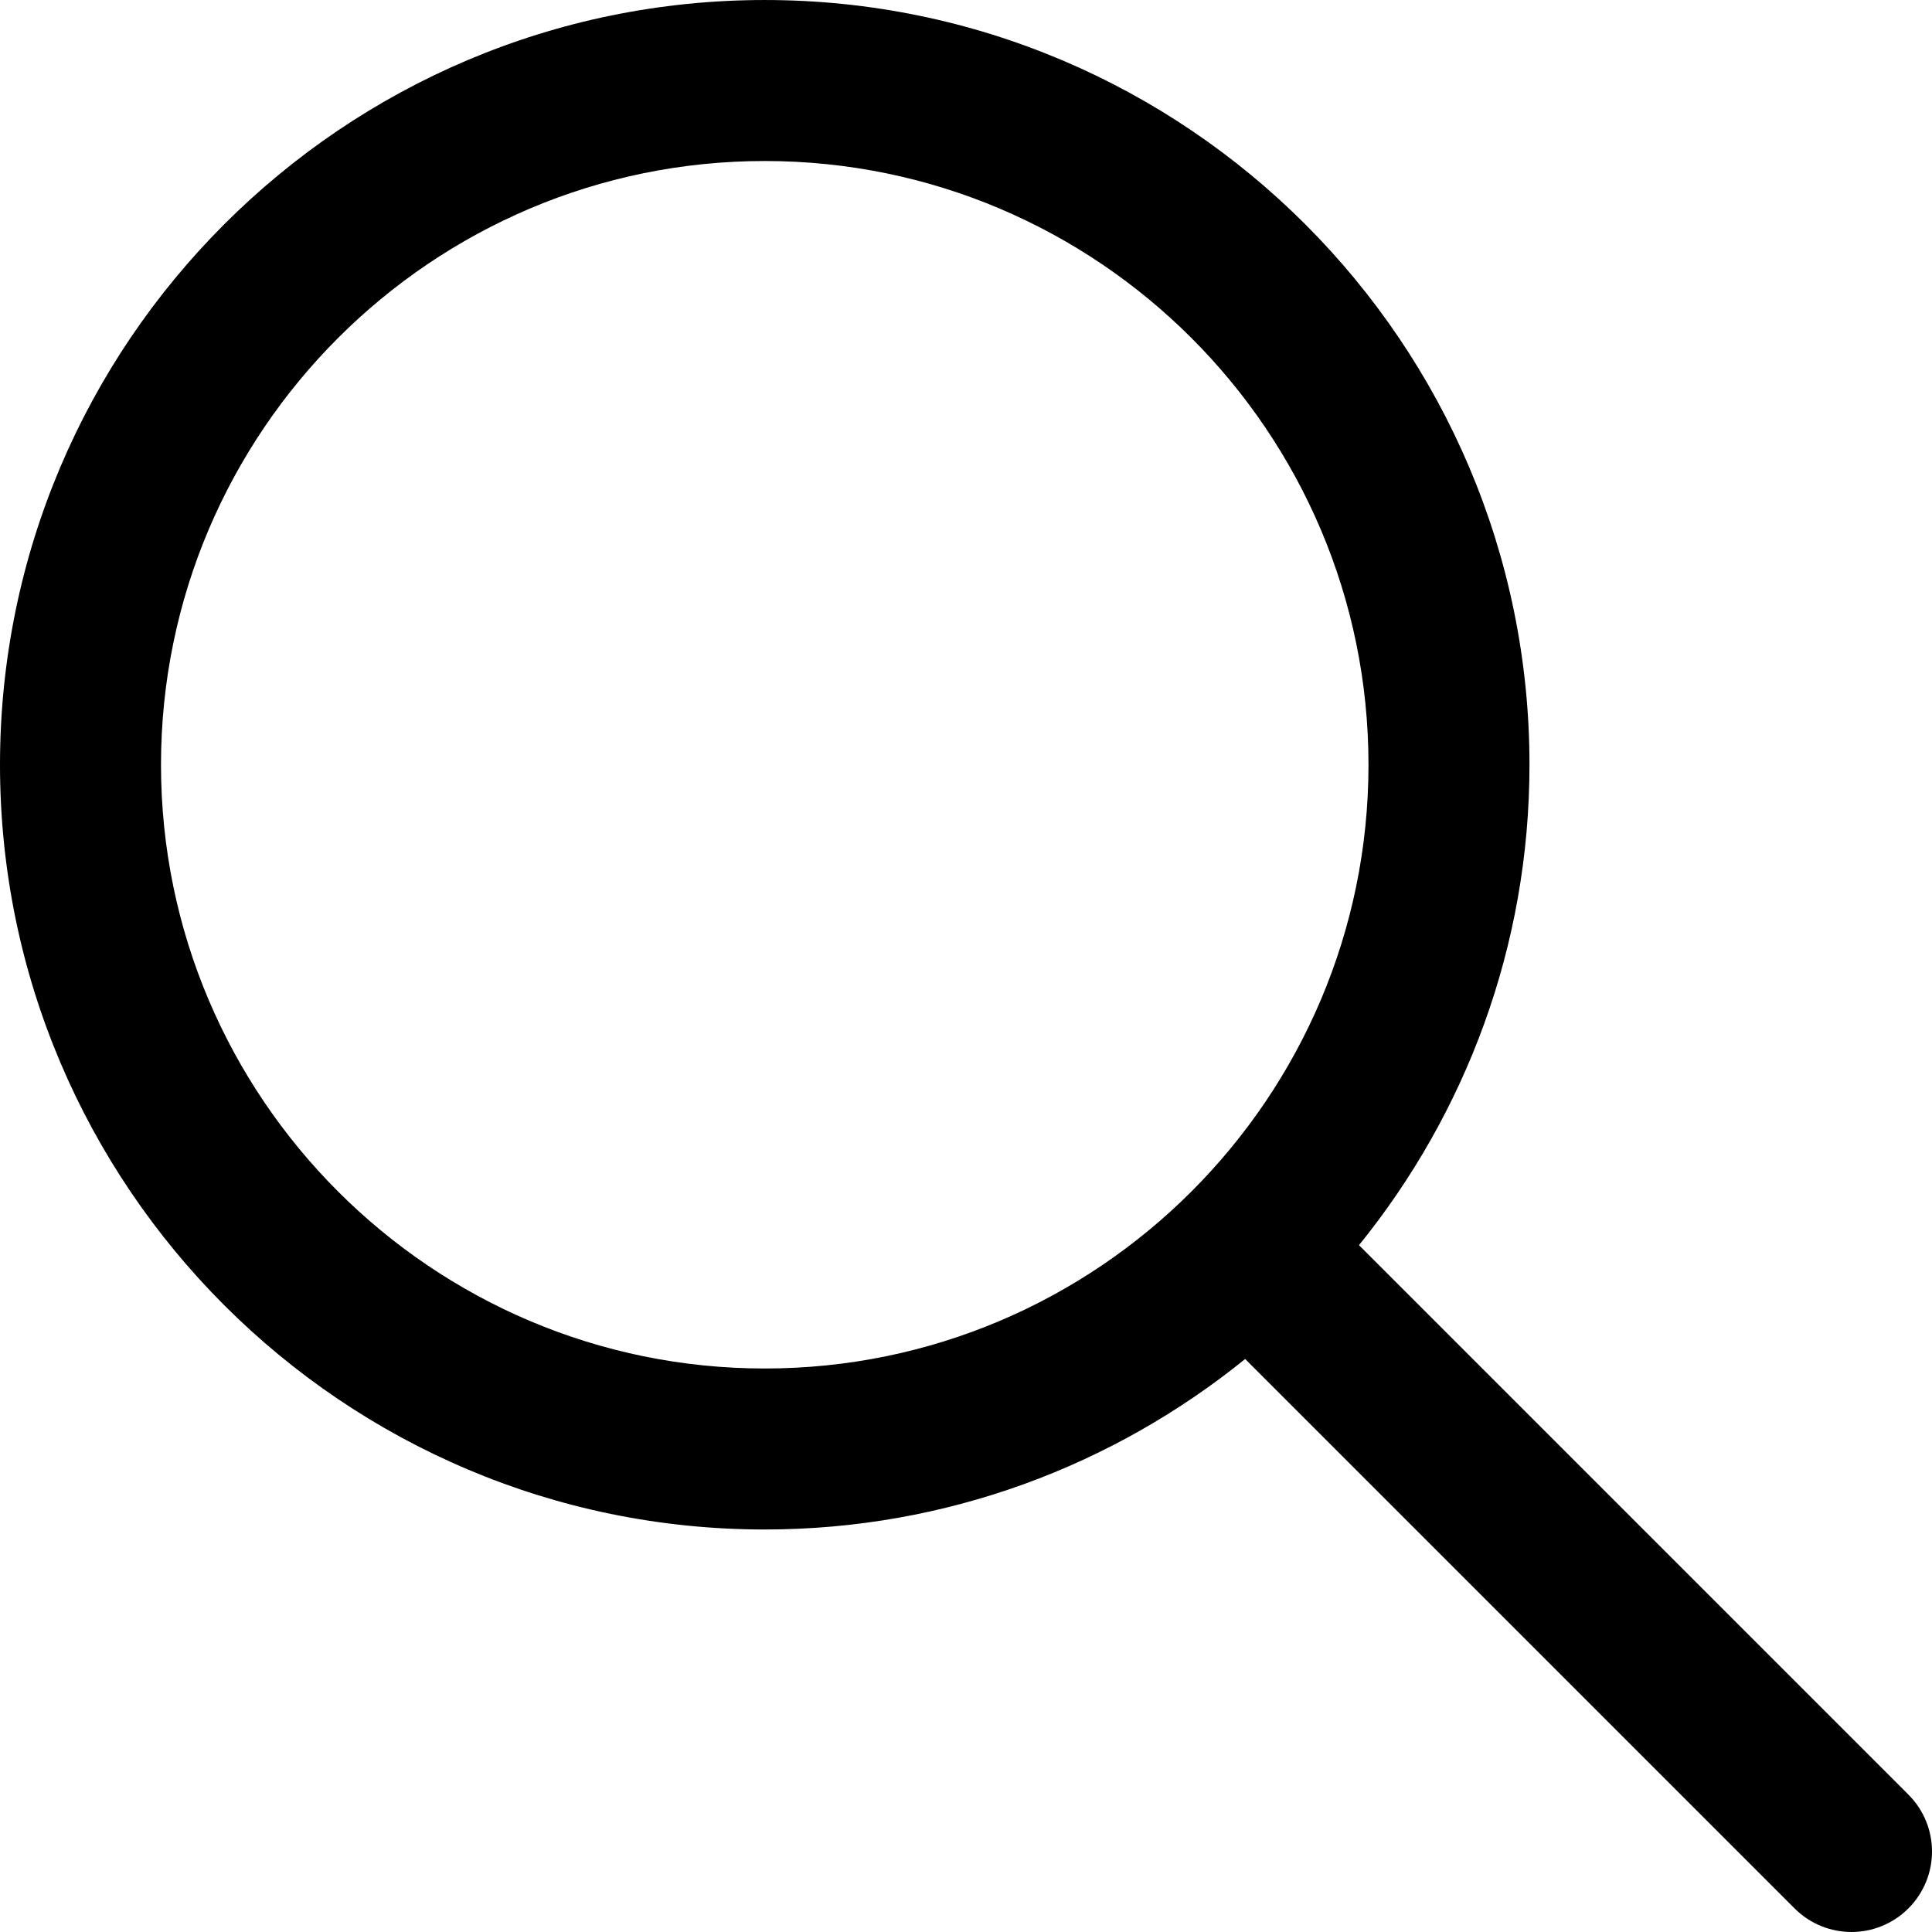
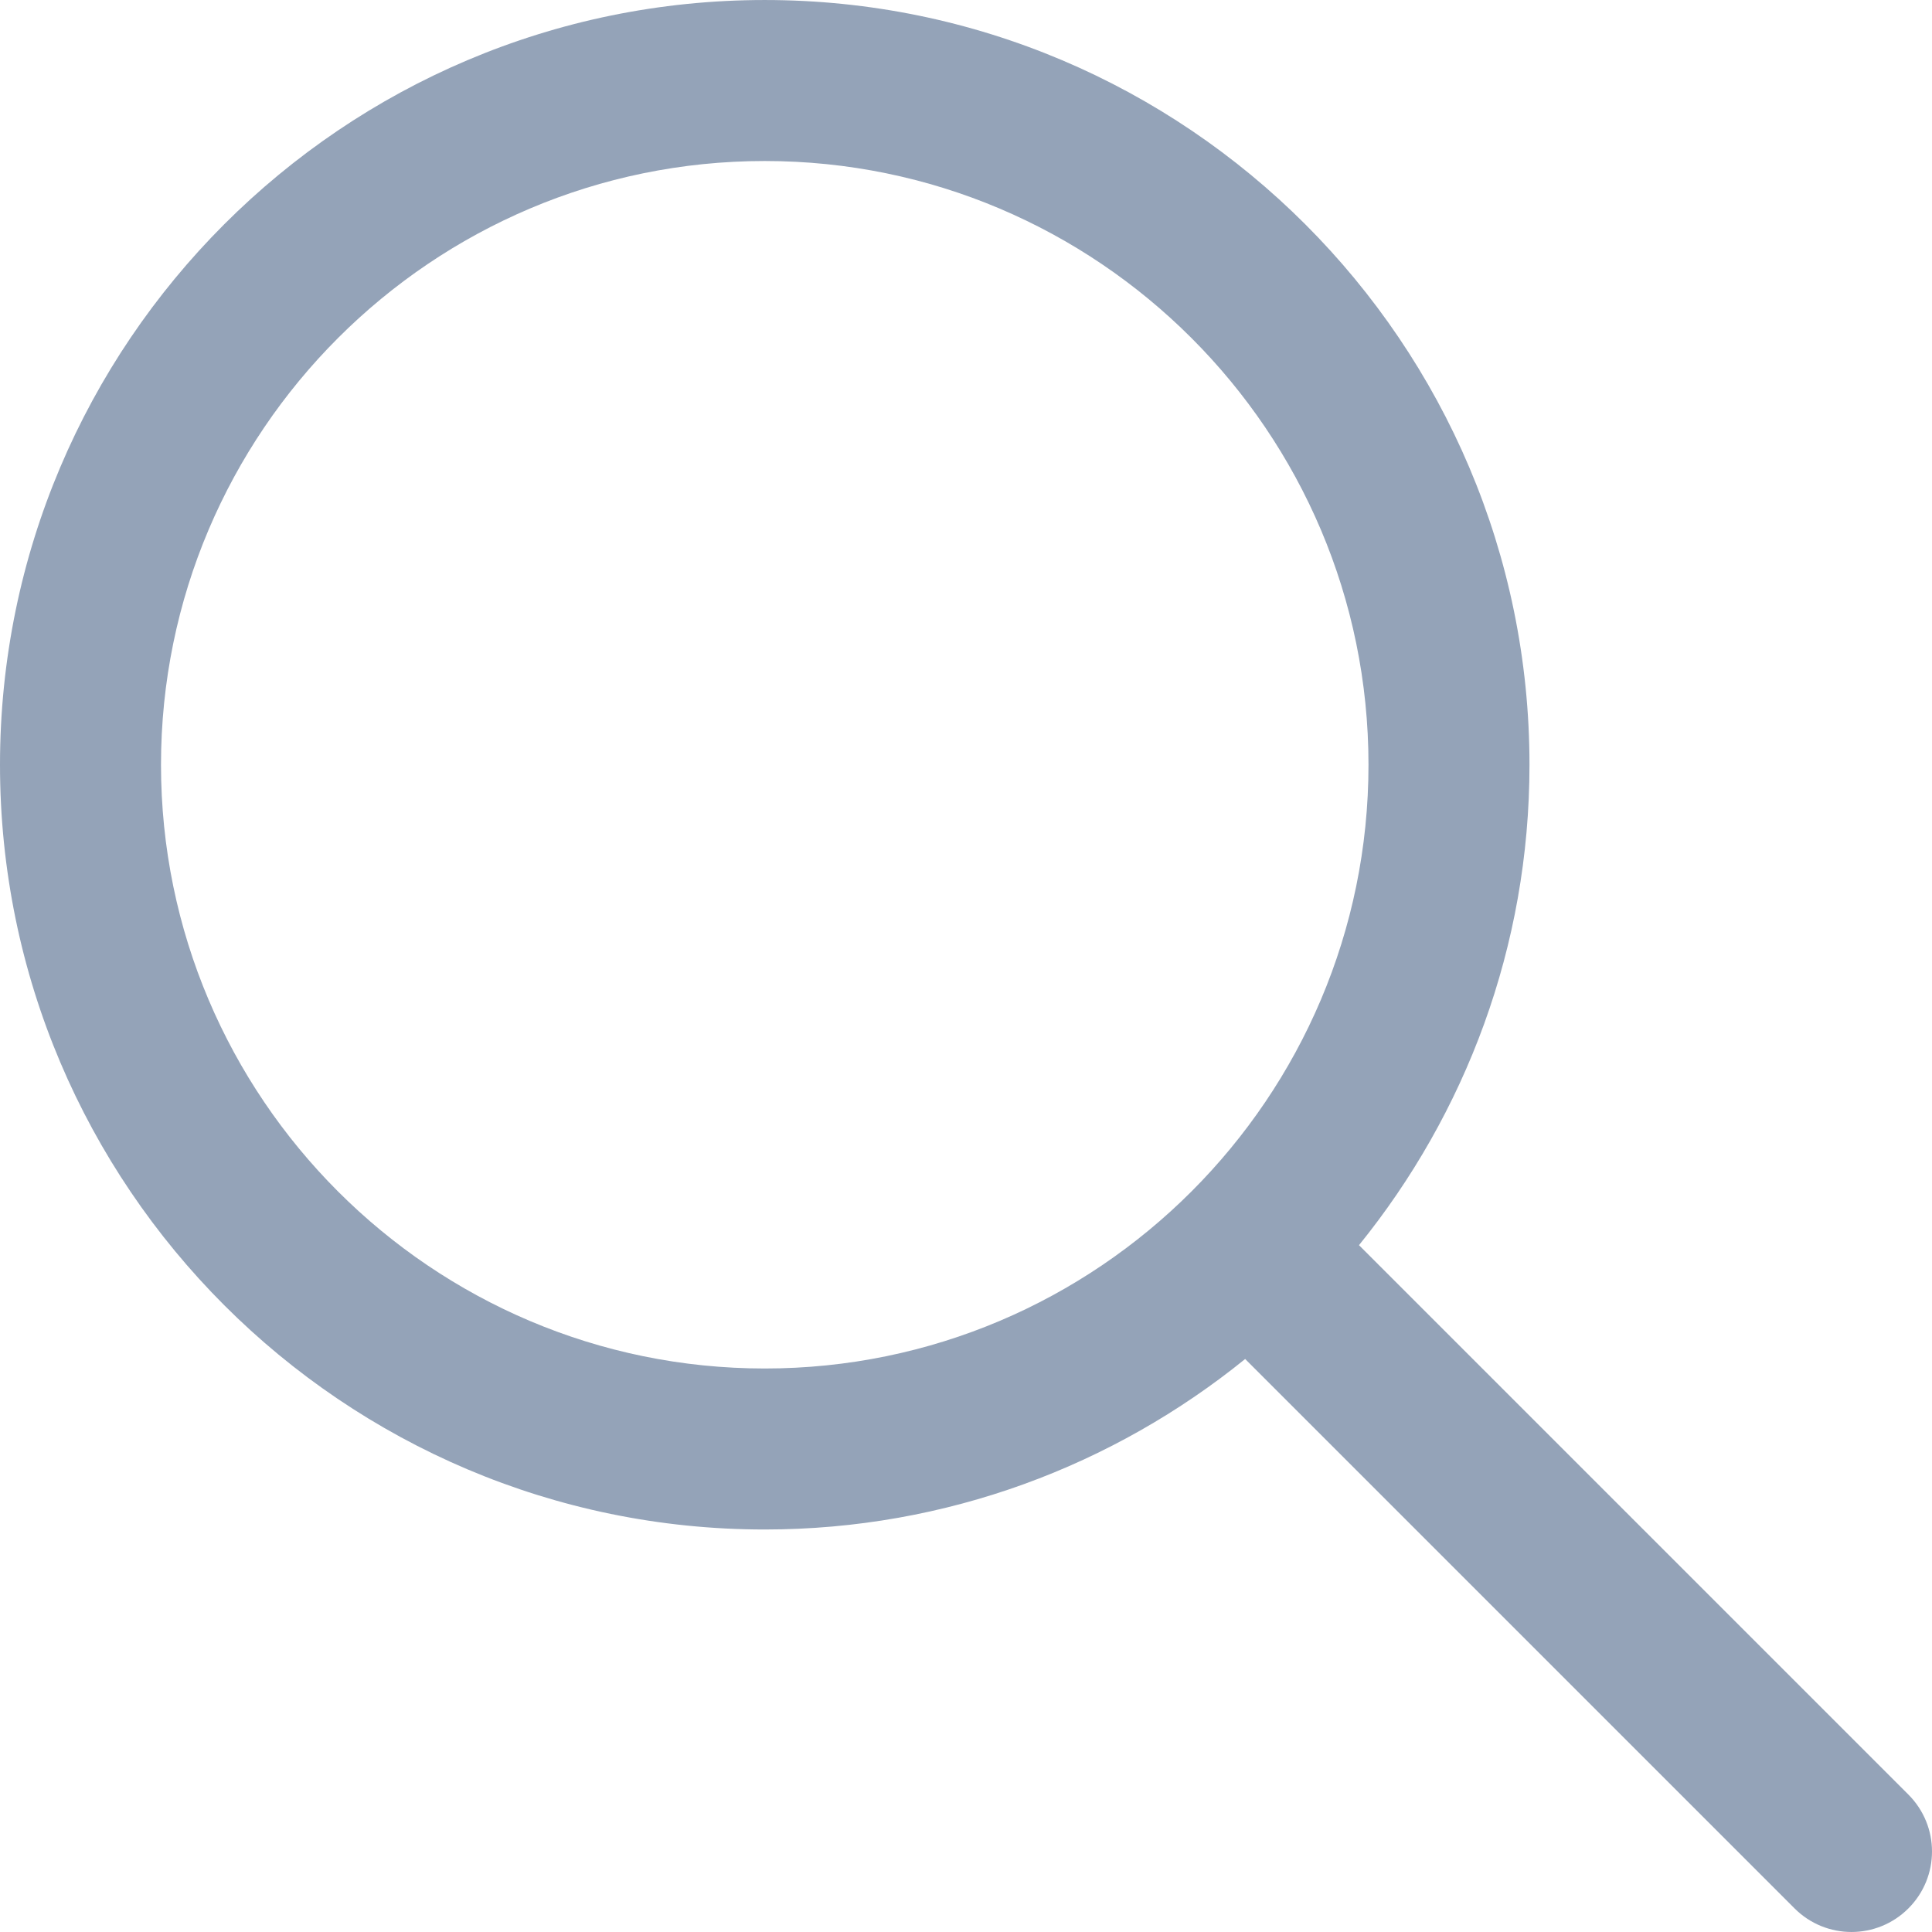
- <svg xmlns="http://www.w3.org/2000/svg" x="0px" y="0px" viewBox="0 0 512.005 512.005" xml:space="preserve">
+ <svg xmlns="http://www.w3.org/2000/svg" x="0px" y="0px" viewBox="0 0 512.005 512.005" fill="#94a3b8" xml:space="preserve">
  <g>
    <g>
      <path d="M505.749,475.587l-145.6-145.6c28.203-34.837,45.184-79.104,45.184-127.317c0-111.744-90.923-202.667-202.667-202.667    S0,90.925,0,202.669s90.923,202.667,202.667,202.667c48.213,0,92.48-16.981,127.317-45.184l145.6,145.6    c4.16,4.16,9.621,6.251,15.083,6.251s10.923-2.091,15.083-6.251C514.091,497.411,514.091,483.928,505.749,475.587z     M202.667,362.669c-88.235,0-160-71.765-160-160s71.765-160,160-160s160,71.765,160,160S290.901,362.669,202.667,362.669z" />
    </g>
  </g>
</svg>
